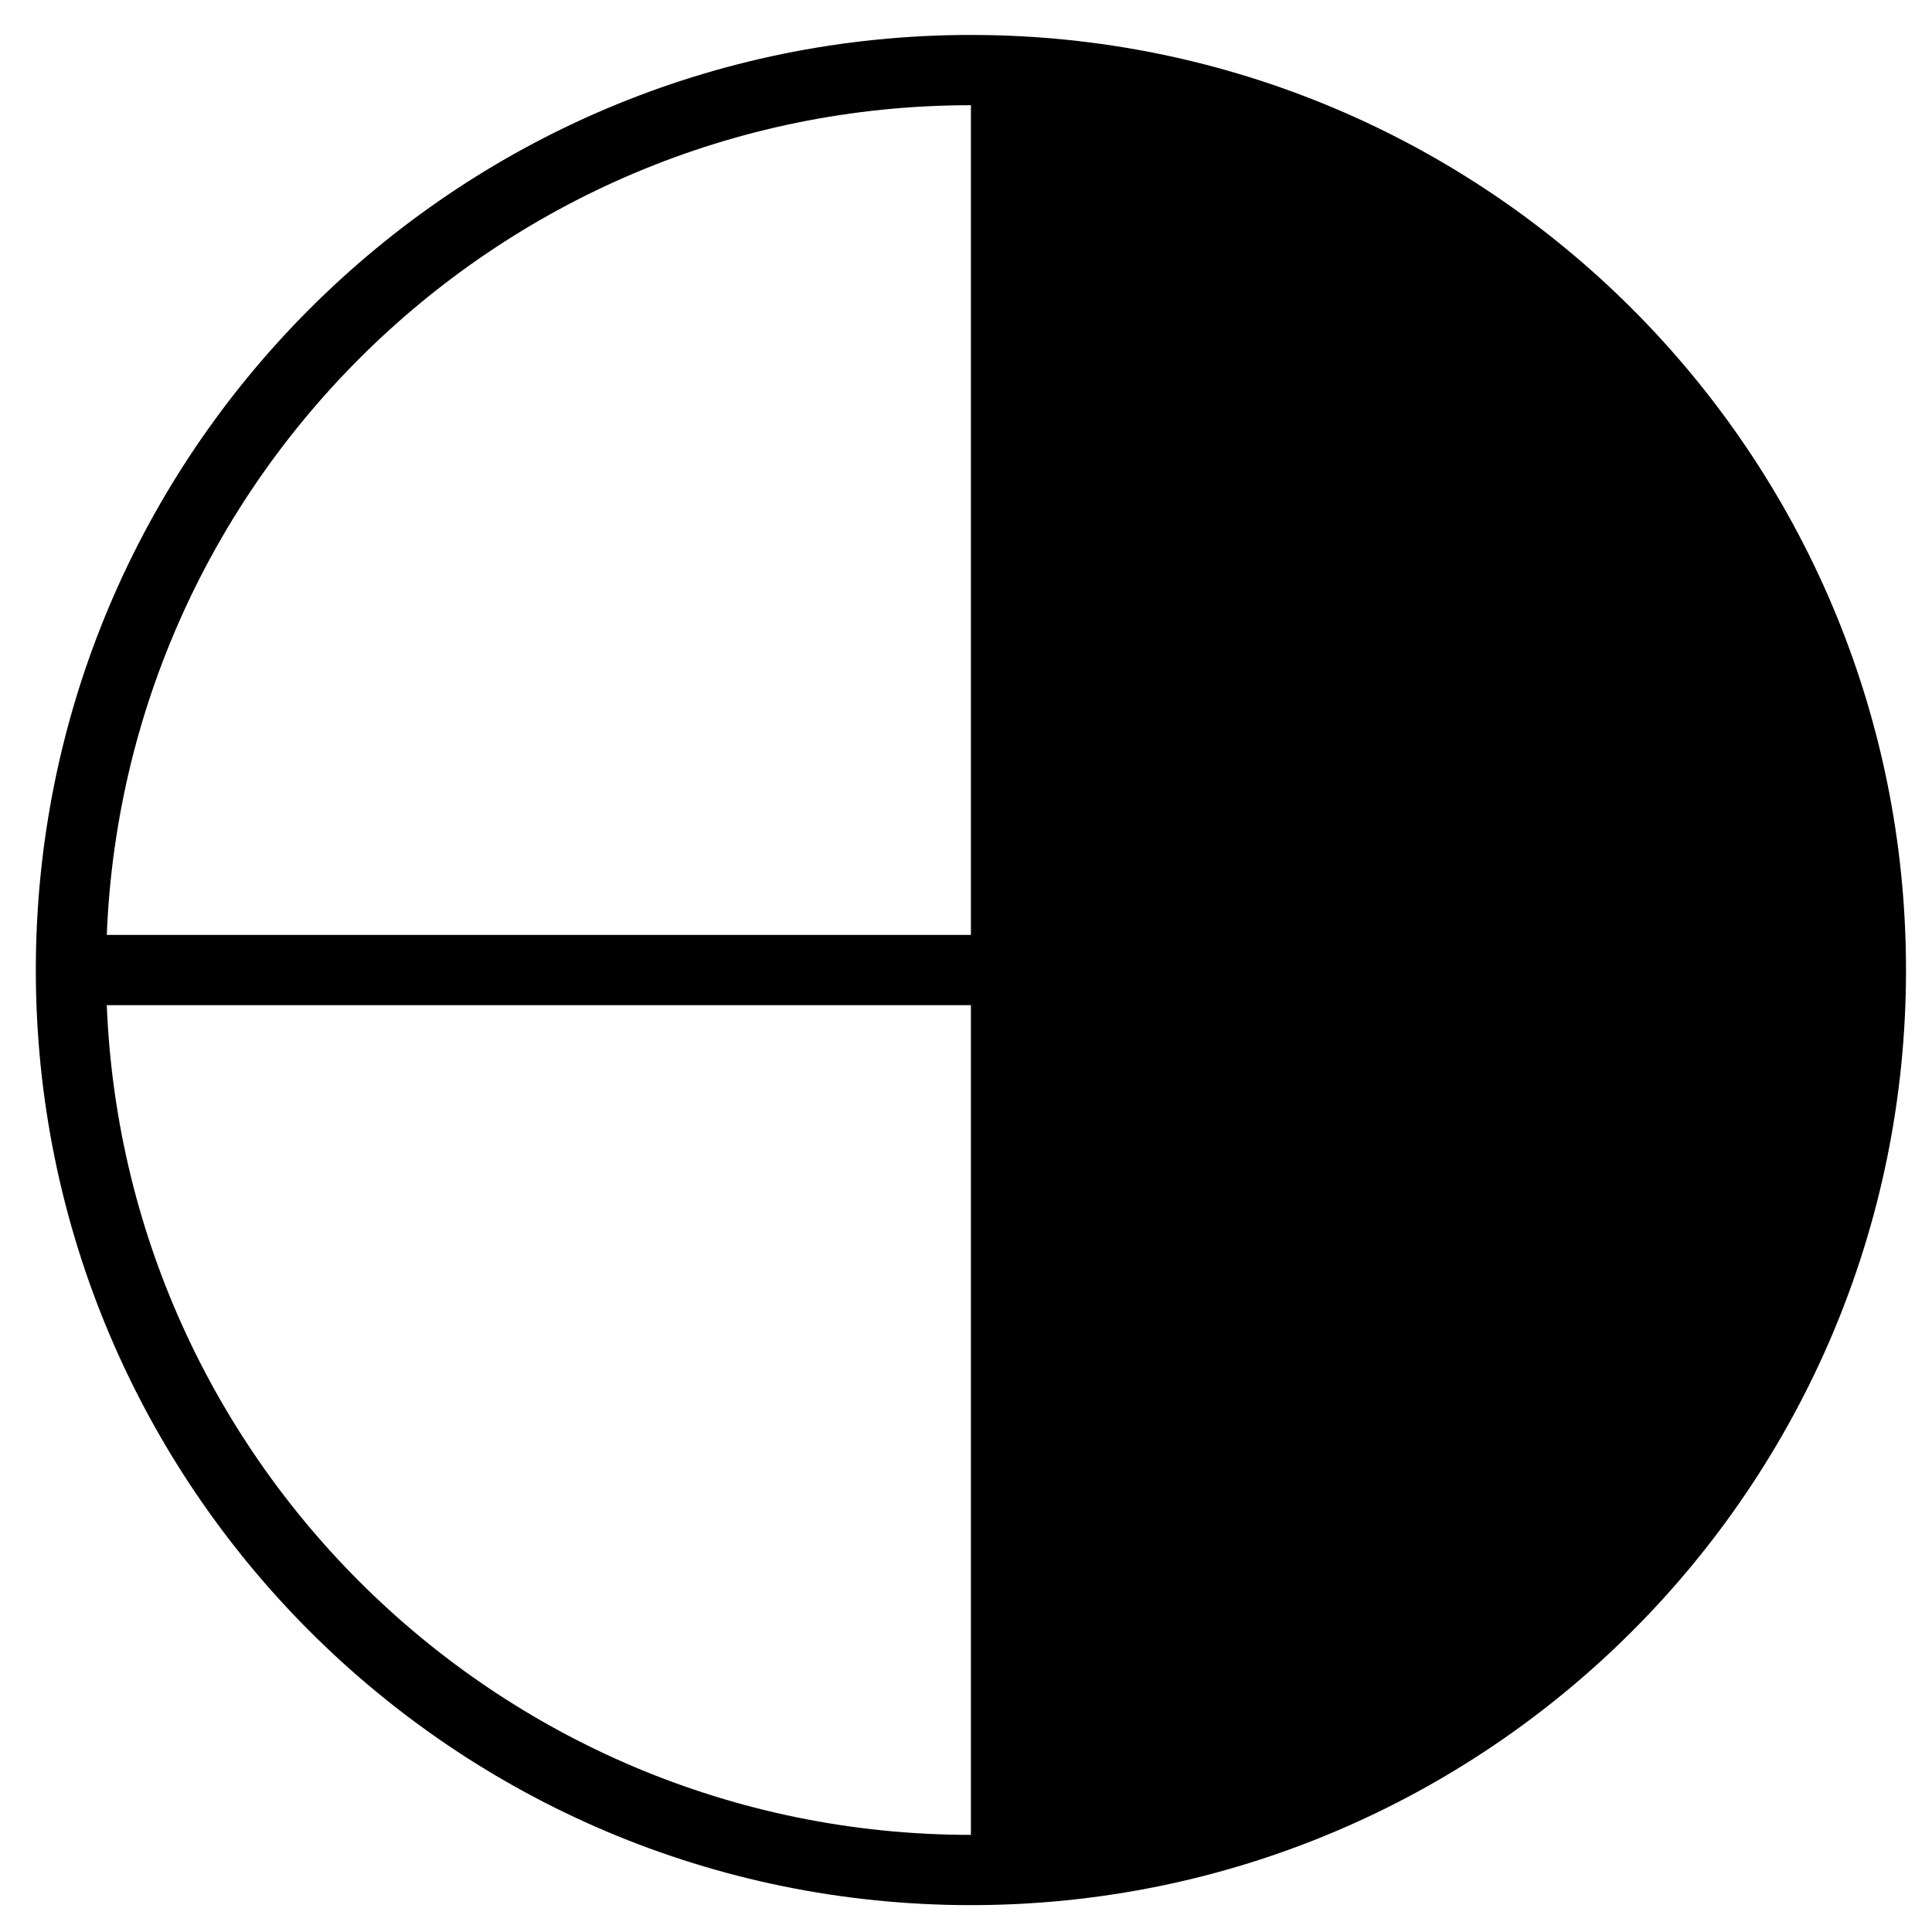
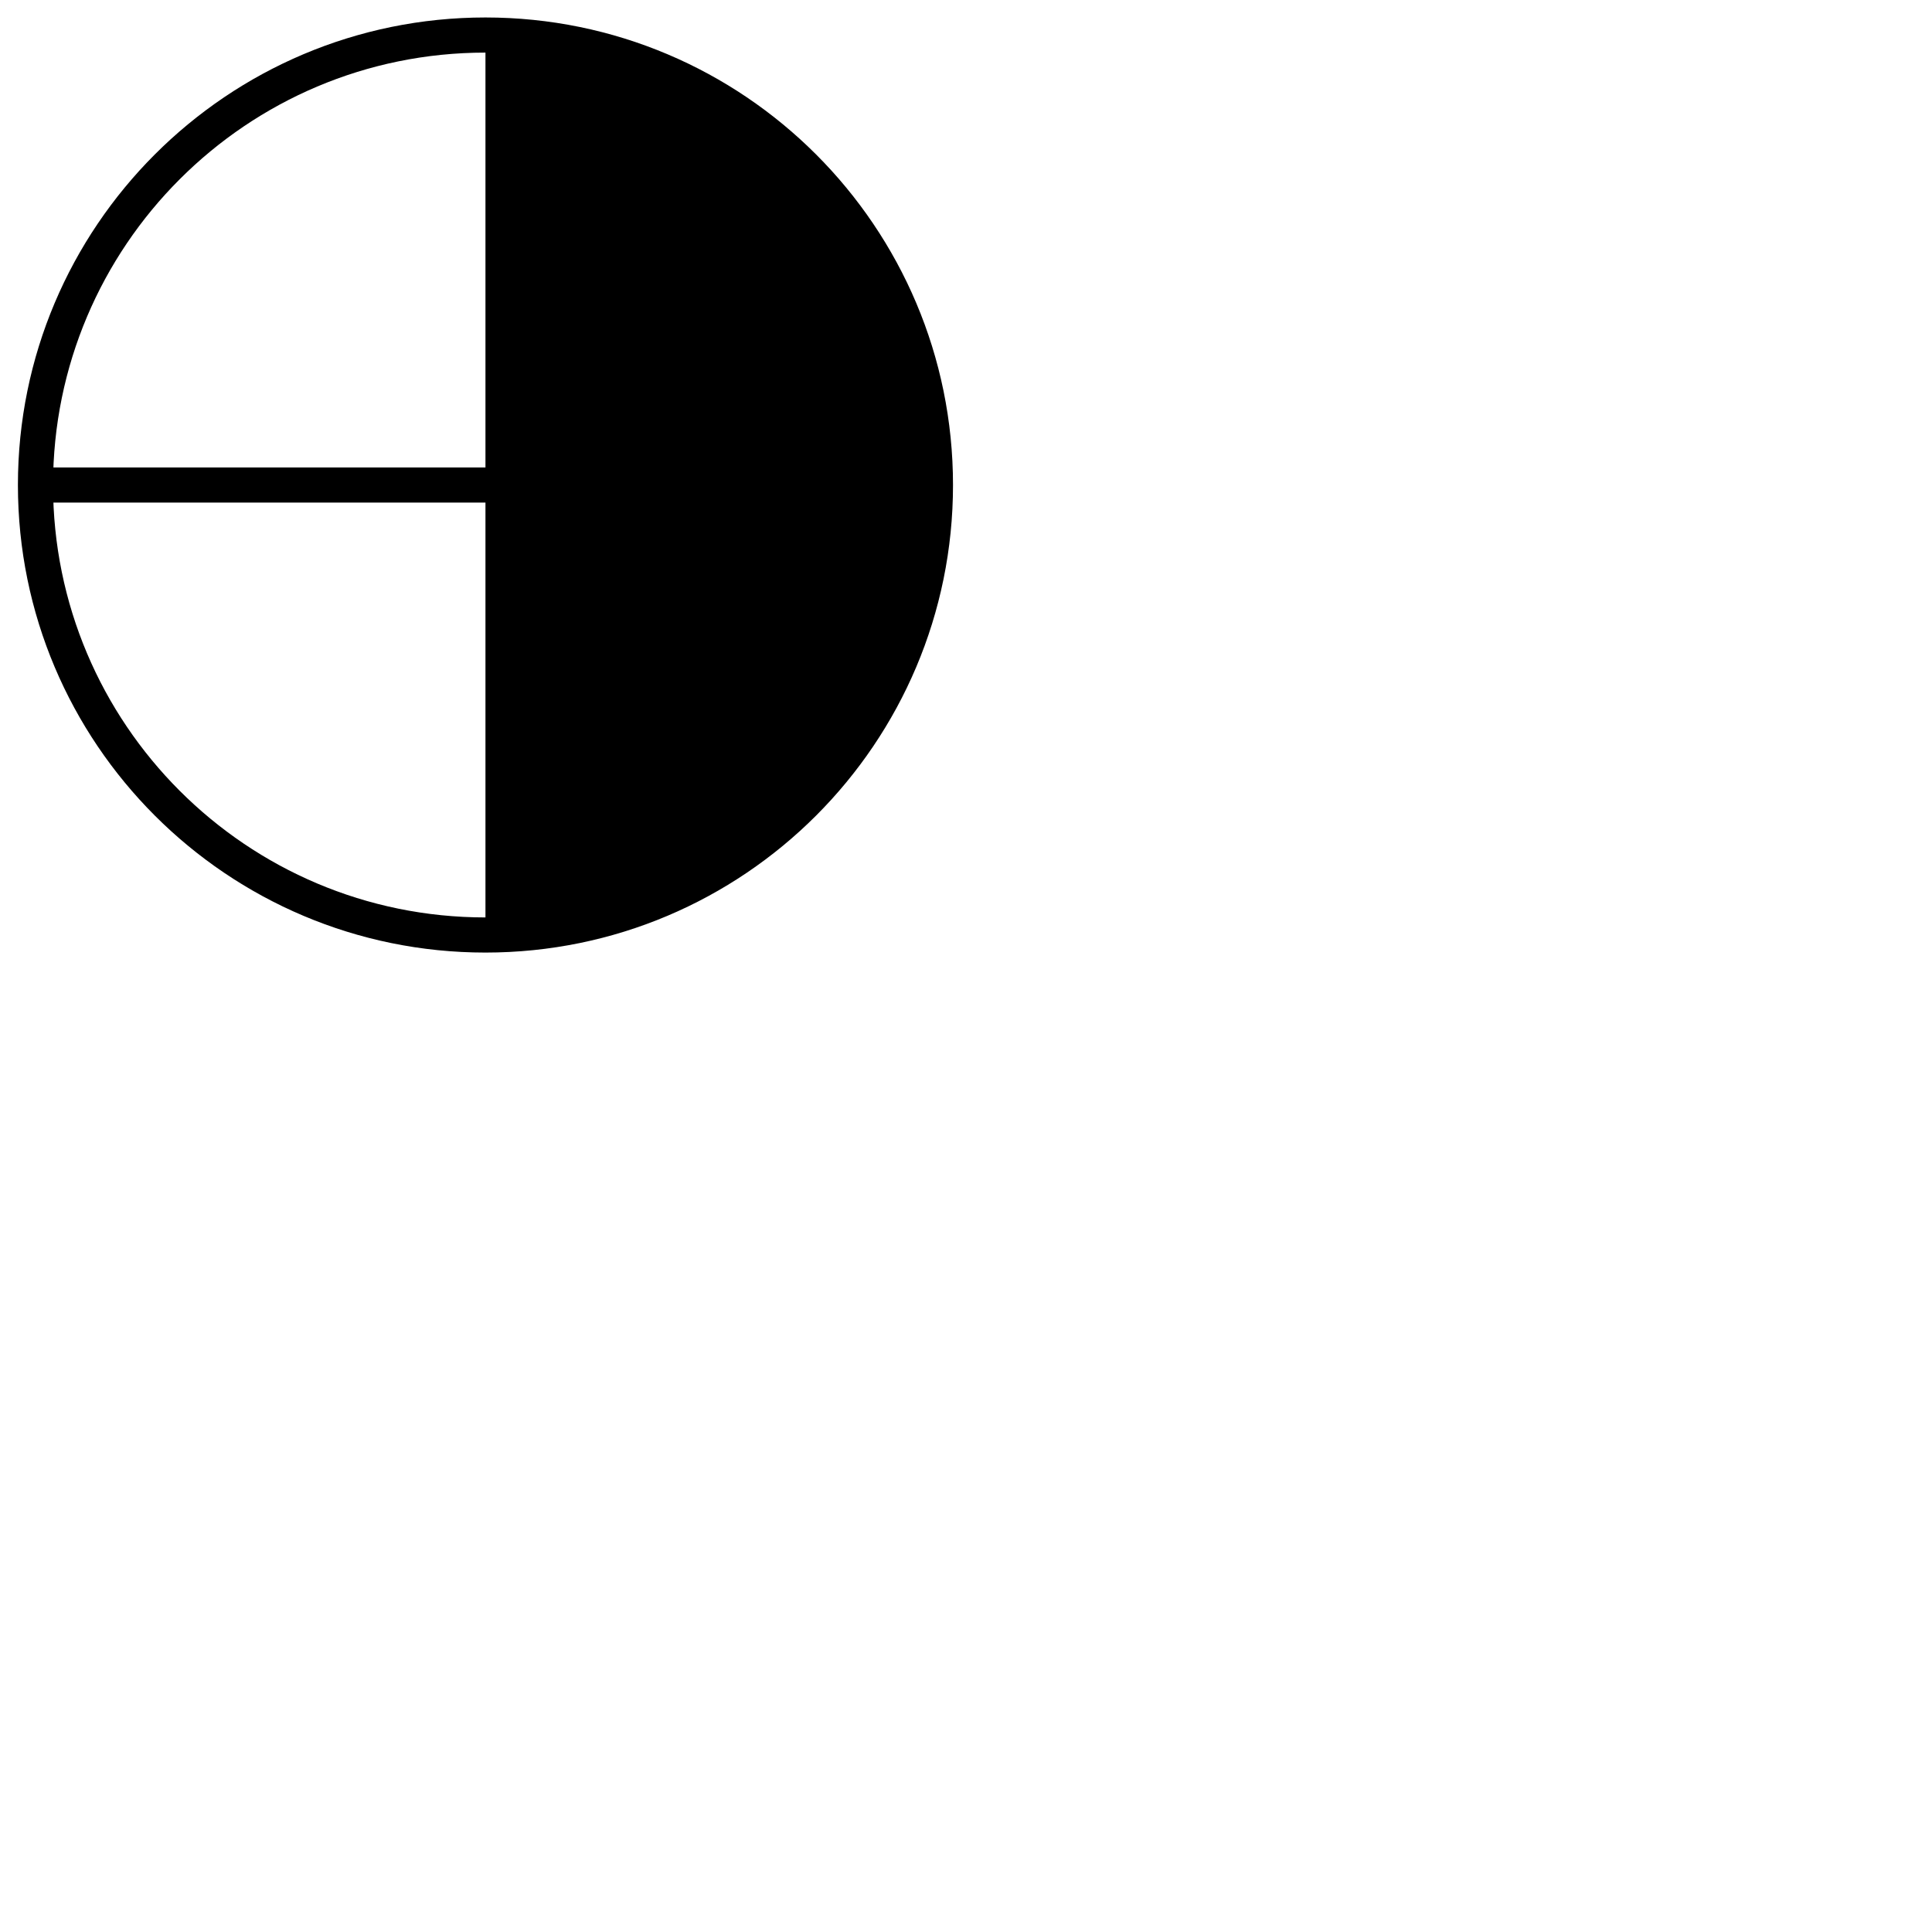
- <svg xmlns="http://www.w3.org/2000/svg" version="1.1" width="55" height="55" viewBox="0 0 55 55" id="svg5996">
-   <g transform="matrix(0.915,0,0,0.915,-1.64,6.57)" id="g6016">
+ <svg version="1.1" width="55" height="55" viewBox="0 0 55 55" id="svg5996">
+   <g transform="scale(0.5),matrix(0.915,0,0,0.915,-1.64,6.57)" id="g6016">
    <g transform="translate(0,-9)" id="g6000" style="fill:none;stroke:#000000;stroke-width:3">
      <circle cx="32" cy="32" r="28" id="circle6002" style="stroke-width:2.186;stroke-miterlimit:4;stroke-dasharray:none" />
      <path d="M 4,32 H 60" id="path6004" style="stroke-width:2.186;stroke-miterlimit:4;stroke-dasharray:none" />
    </g>
    <path d="M 32,-5 V 51 A 28,28 0 0 0 32,-5 z" id="path6006" style="fill:#000000" />
  </g>
</svg>
